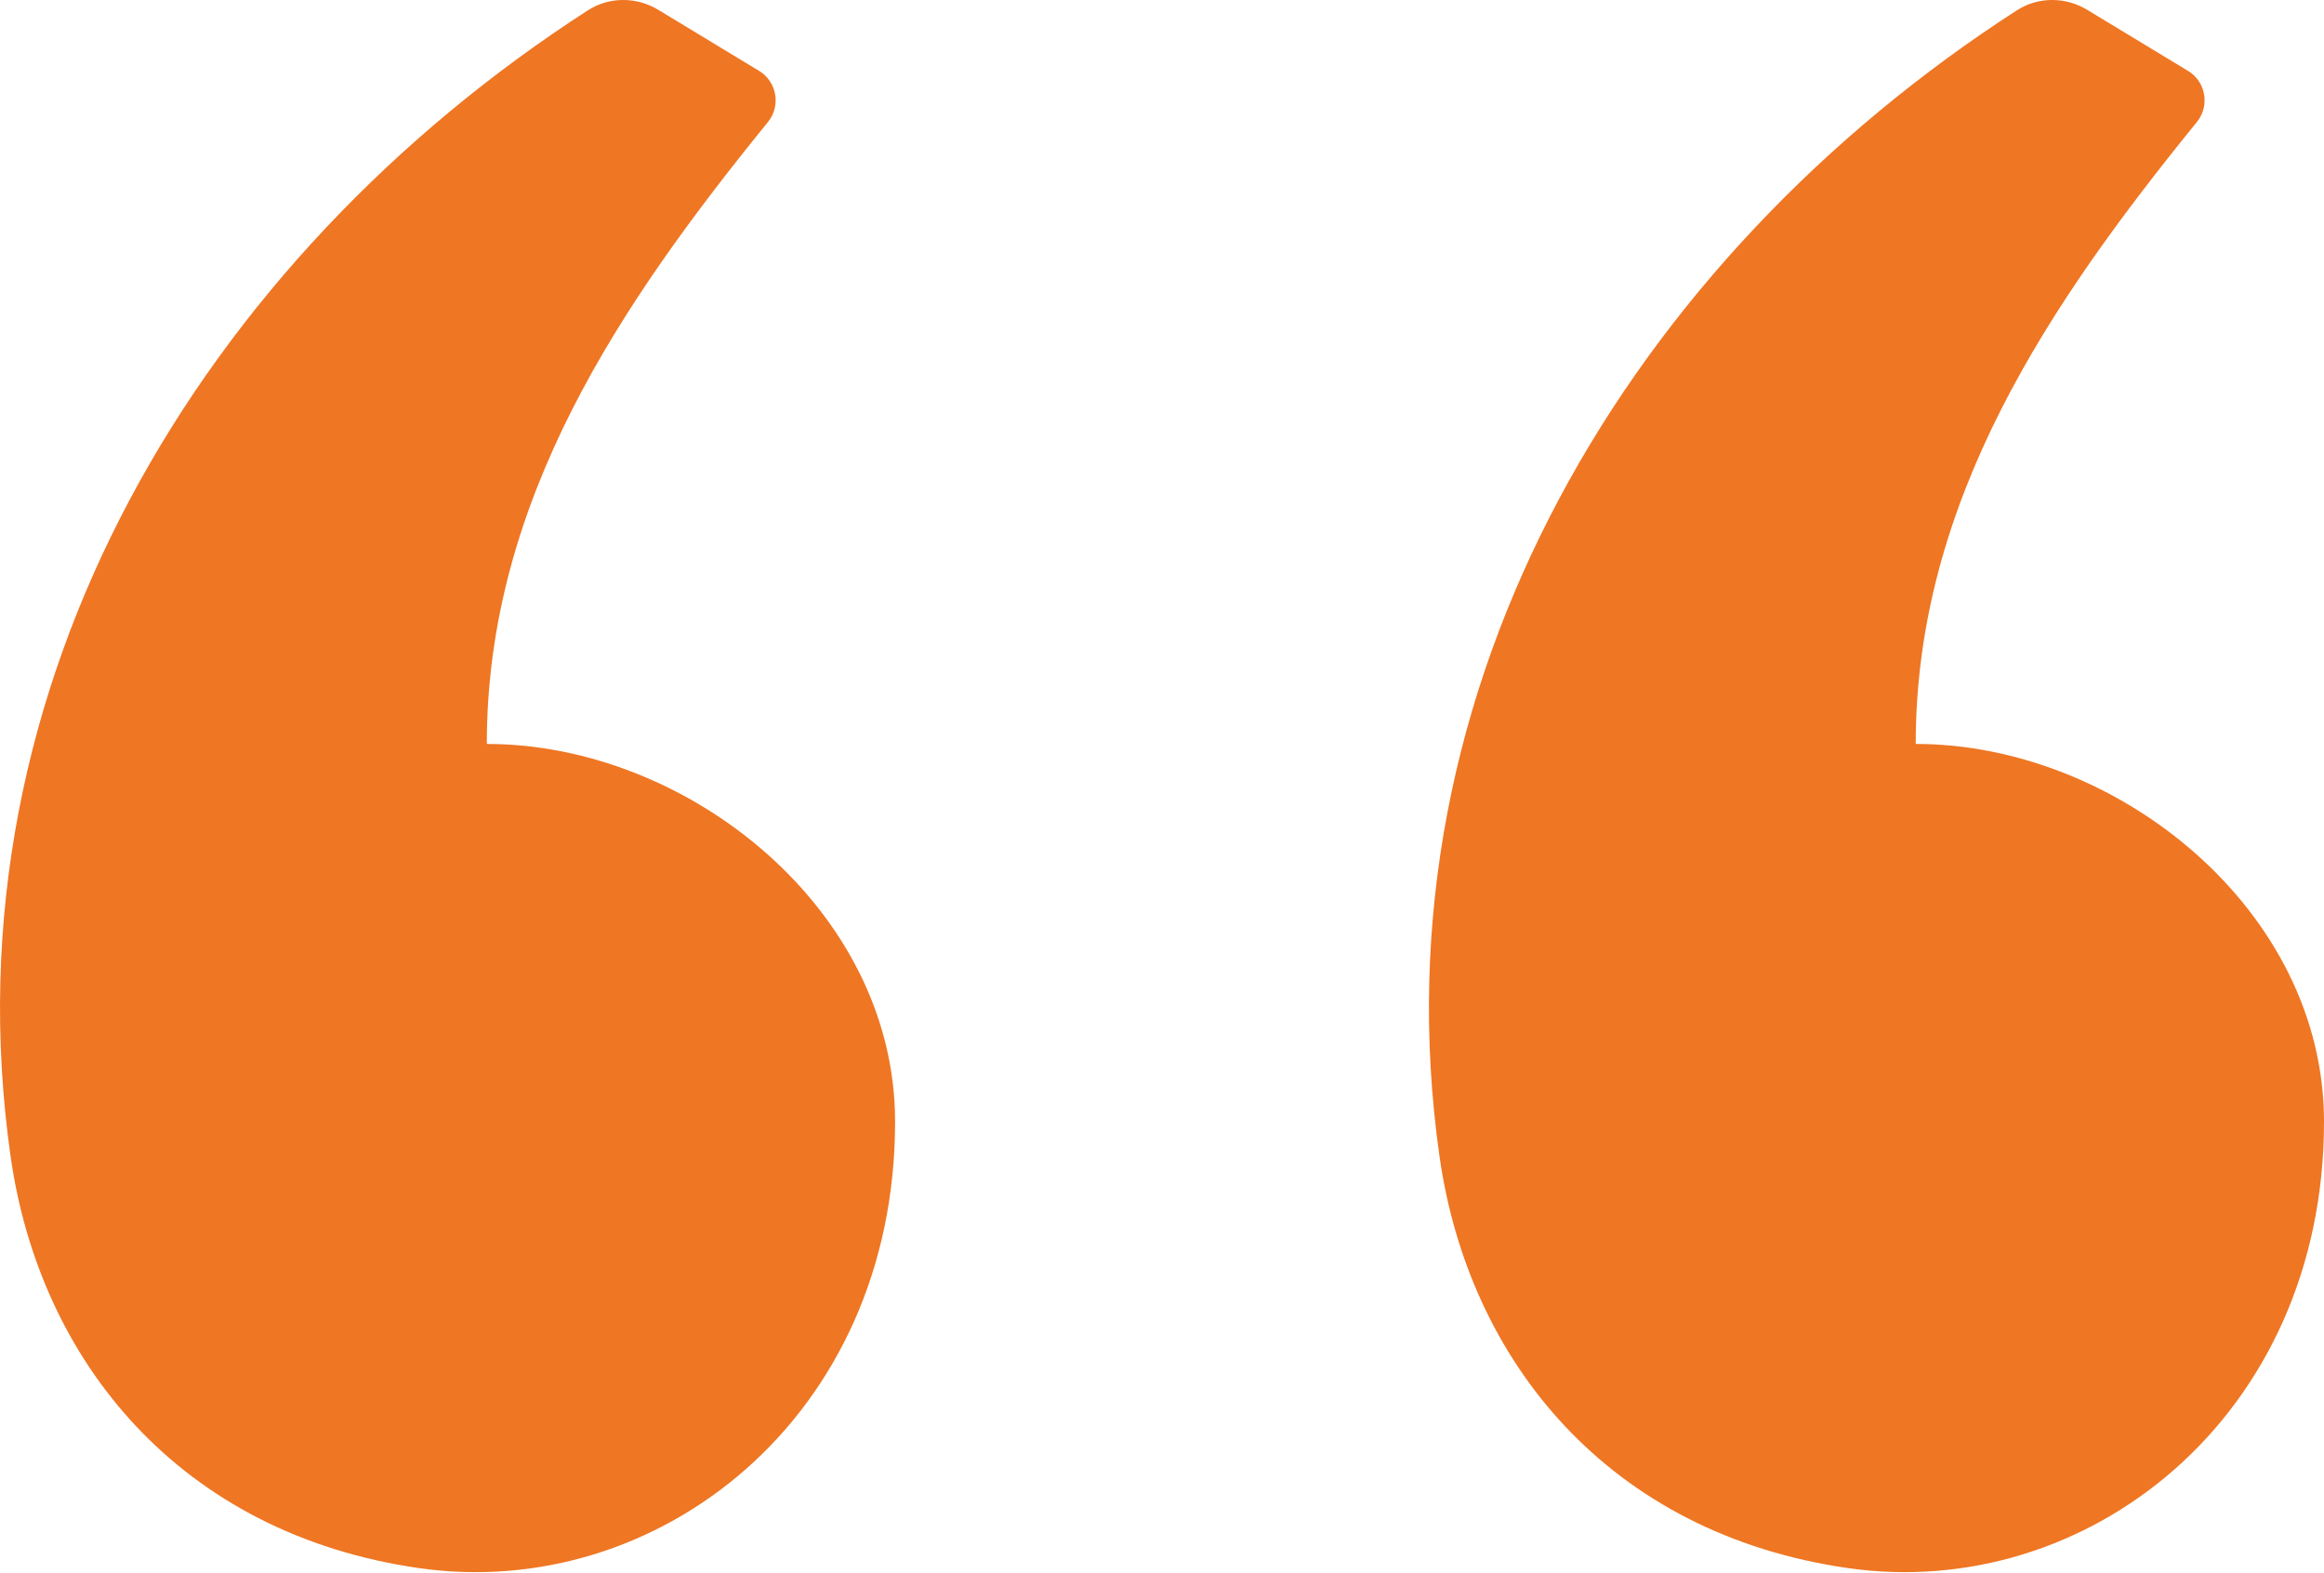
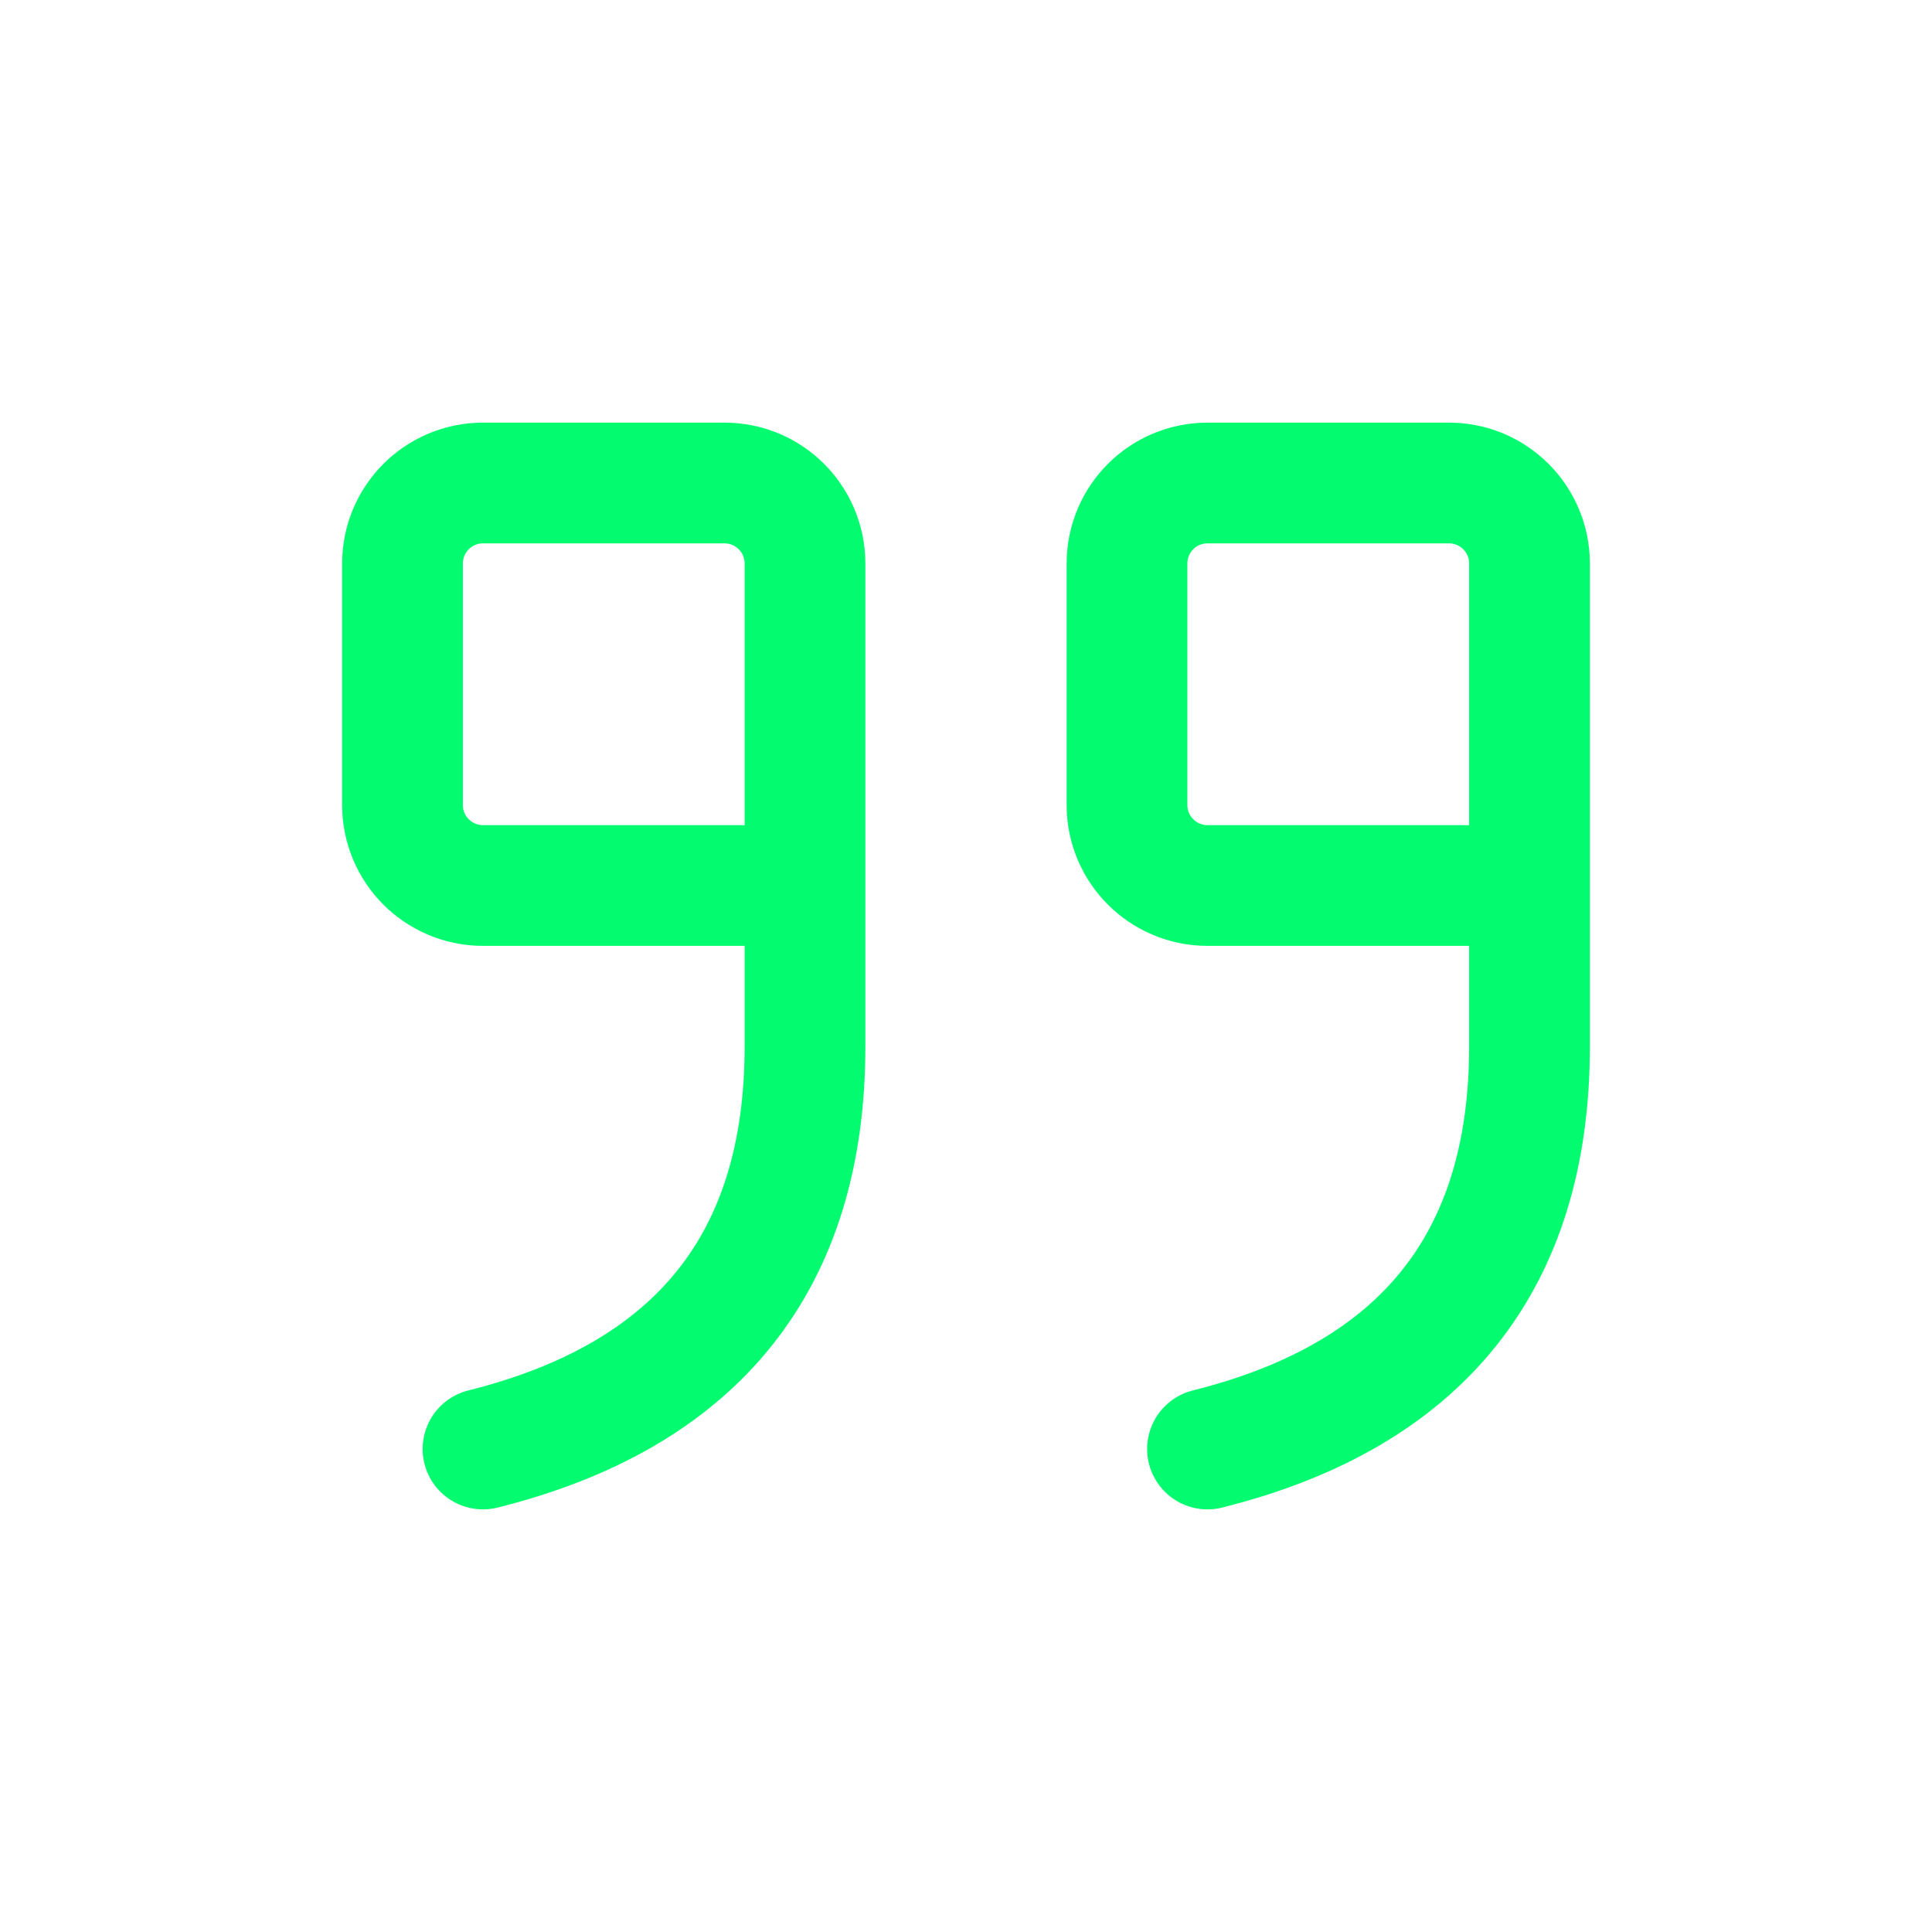
- <svg xmlns="http://www.w3.org/2000/svg" width="34" height="23" viewBox="0 0 34 23" fill="none">
-   <path fill-rule="evenodd" clip-rule="evenodd" d="M9.631 0.144L11.107 1.038C11.367 1.196 11.427 1.549 11.235 1.785C9.08 4.439 7.122 7.316 7.122 10.883C10.063 10.883 13.095 13.306 13.095 16.408C13.095 20.742 9.611 23.441 6.126 22.939C2.642 22.437 0.581 19.925 0.154 16.911C-0.826 9.999 2.986 3.774 8.599 0.152C8.912 -0.05 9.312 -0.049 9.631 0.144ZM30.536 0.144L32.012 1.038C32.273 1.196 32.332 1.549 32.14 1.785C29.985 4.439 28.027 7.316 28.027 10.883C30.969 10.883 34 13.306 34 16.408C34 20.742 30.516 23.441 27.032 22.939C23.547 22.437 21.486 19.925 21.059 16.911C20.079 9.999 23.892 3.774 29.505 0.152C29.817 -0.05 30.218 -0.049 30.536 0.144Z" fill="url(#paint0_linear)" />
-   <defs>
-     <linearGradient id="paint0_linear" x1="1.927" y1="4.65138e-07" x2="19.702" y2="29.018" gradientUnits="userSpaceOnUse">
-       <stop offset="0.259" stop-color="#EF7623" />
-       <stop offset="1" stop-color="#EF7623" />
-     </linearGradient>
-   </defs>
+ <svg xmlns="http://www.w3.org/2000/svg" width="24" height="24" viewBox="0 0 24 24" fill="none" stroke="#03fc6f" stroke-width="1.5" stroke-linecap="round" stroke-linejoin="round" class="icon icon-tabler icons-tabler-outline icon-tabler-quote">
+   <path stroke="none" d="M0 0h24v24H0z" fill="none" />
+   <path d="M10 11h-4a1 1 0 0 1 -1 -1v-3a1 1 0 0 1 1 -1h3a1 1 0 0 1 1 1v6c0 2.667 -1.333 4.333 -4 5" />
+   <path d="M19 11h-4a1 1 0 0 1 -1 -1v-3a1 1 0 0 1 1 -1h3a1 1 0 0 1 1 1v6c0 2.667 -1.333 4.333 -4 5" />
</svg>
